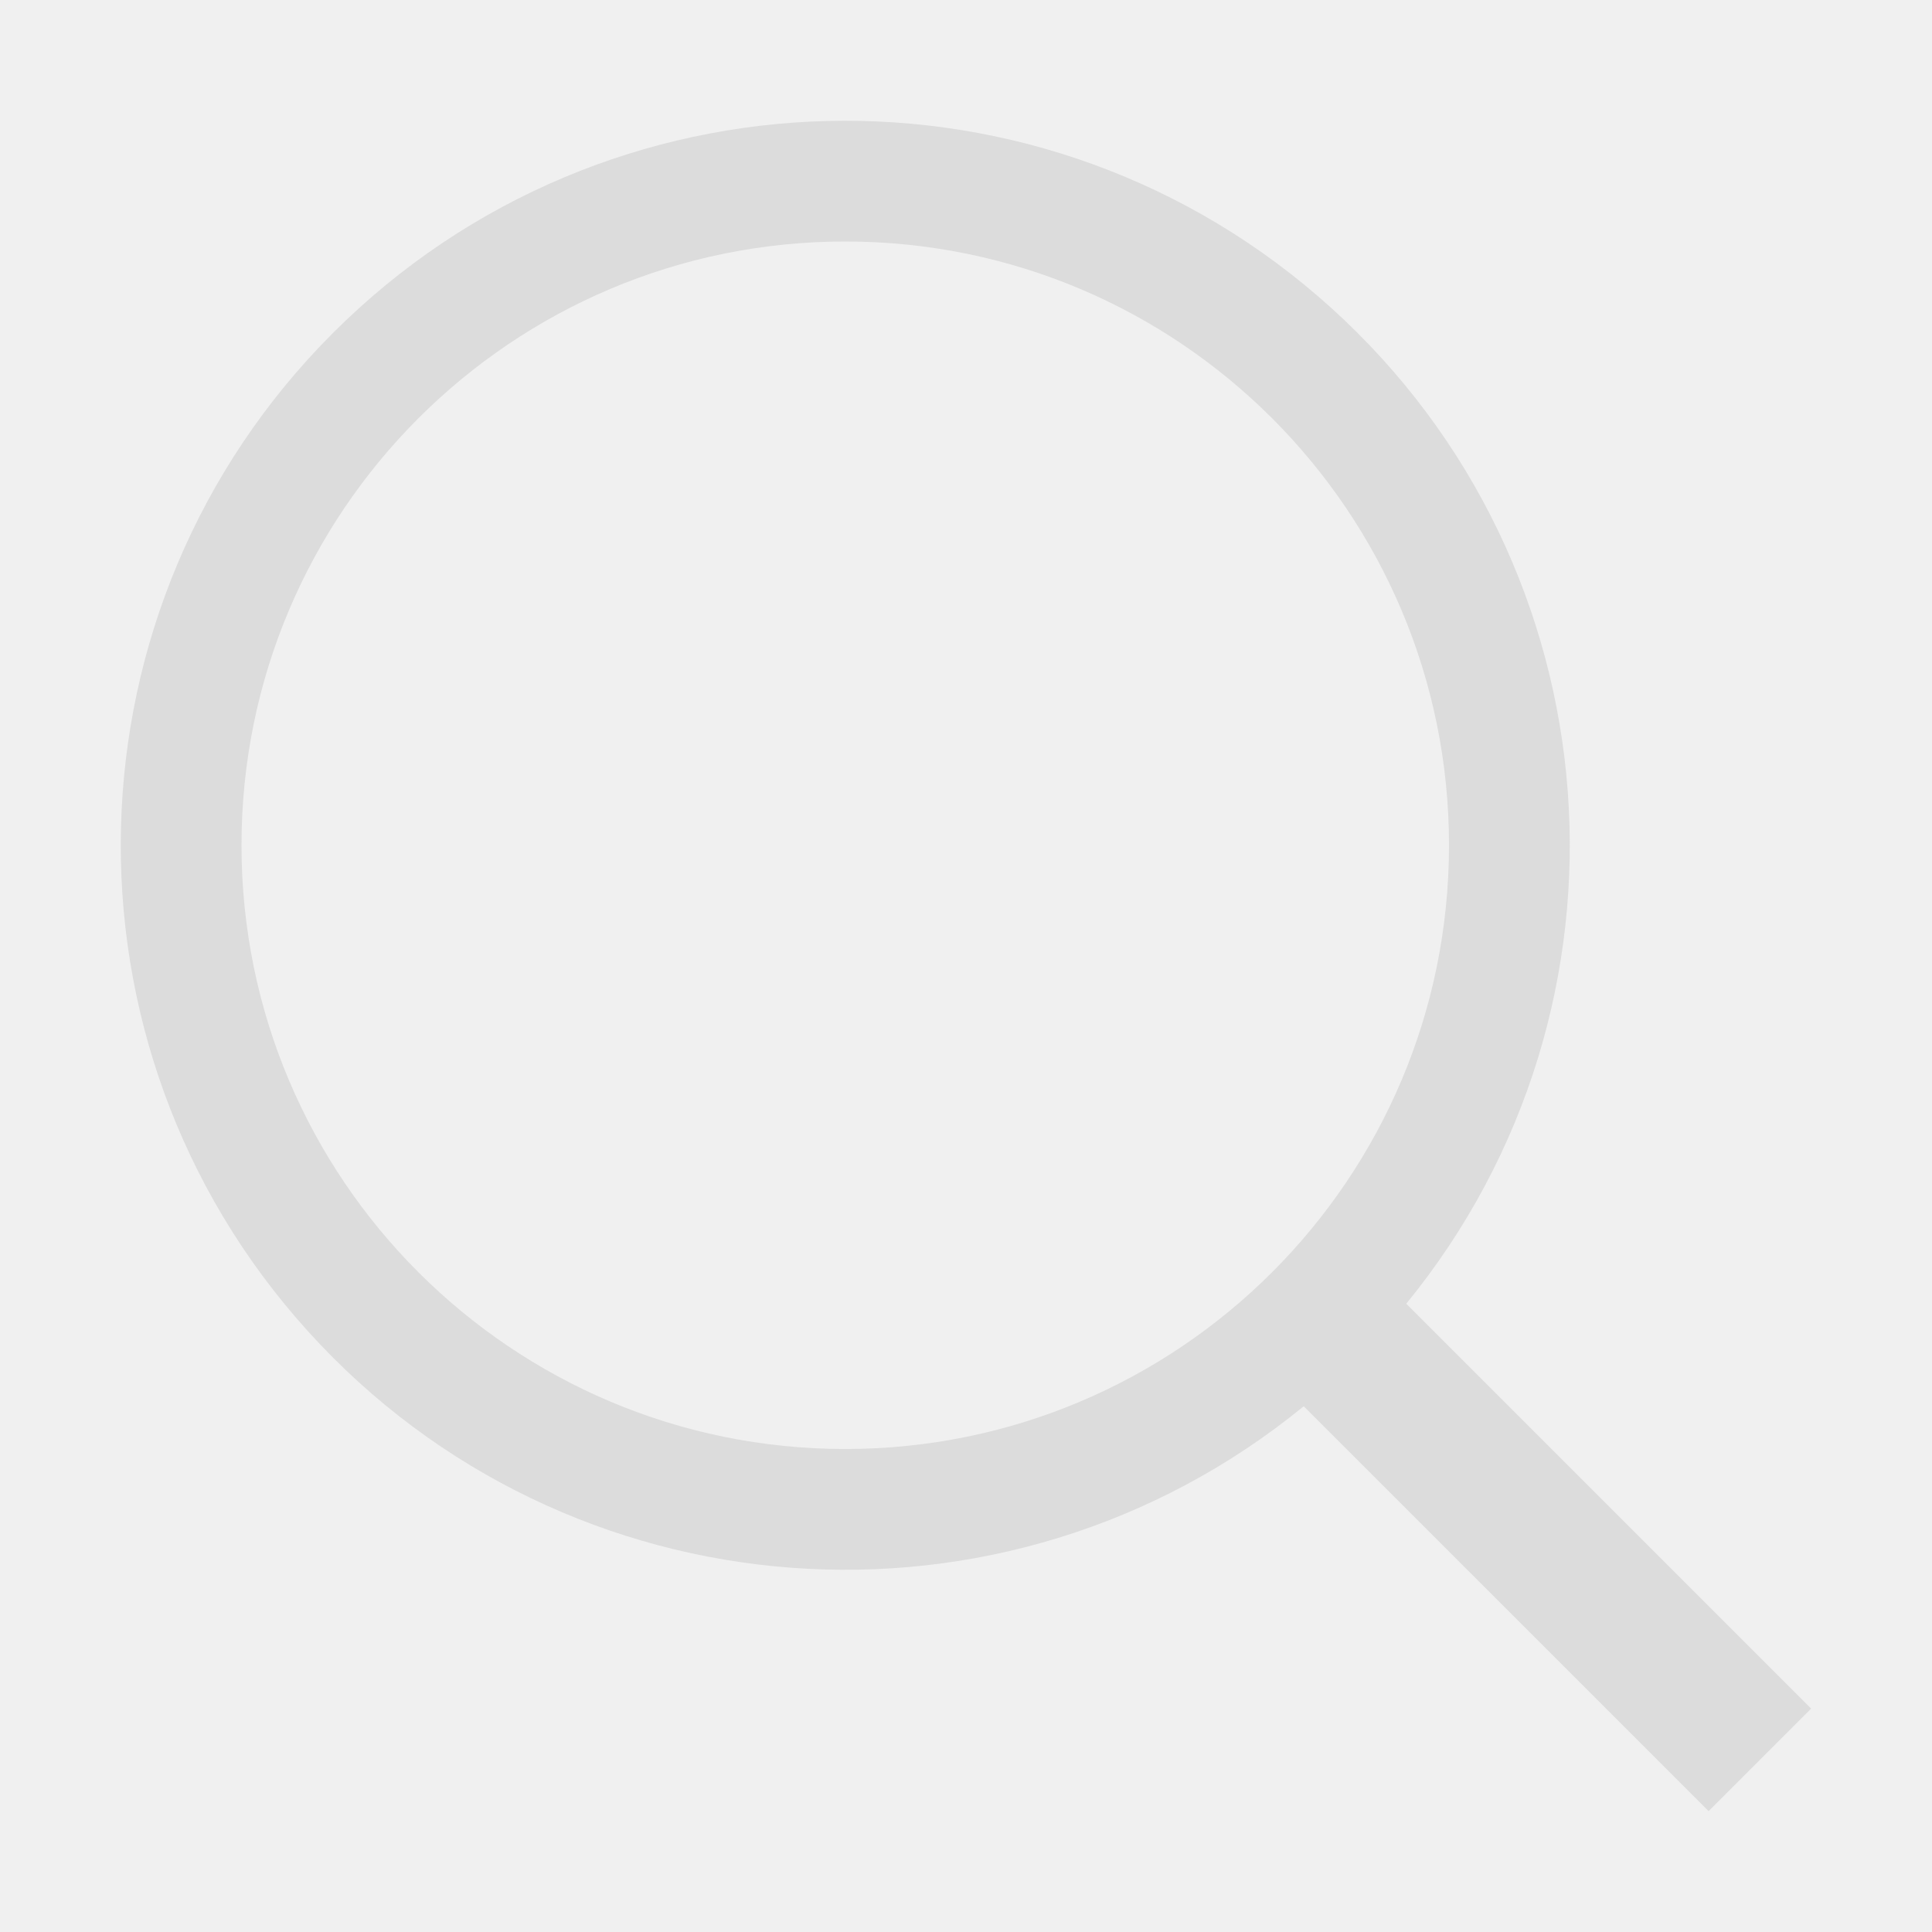
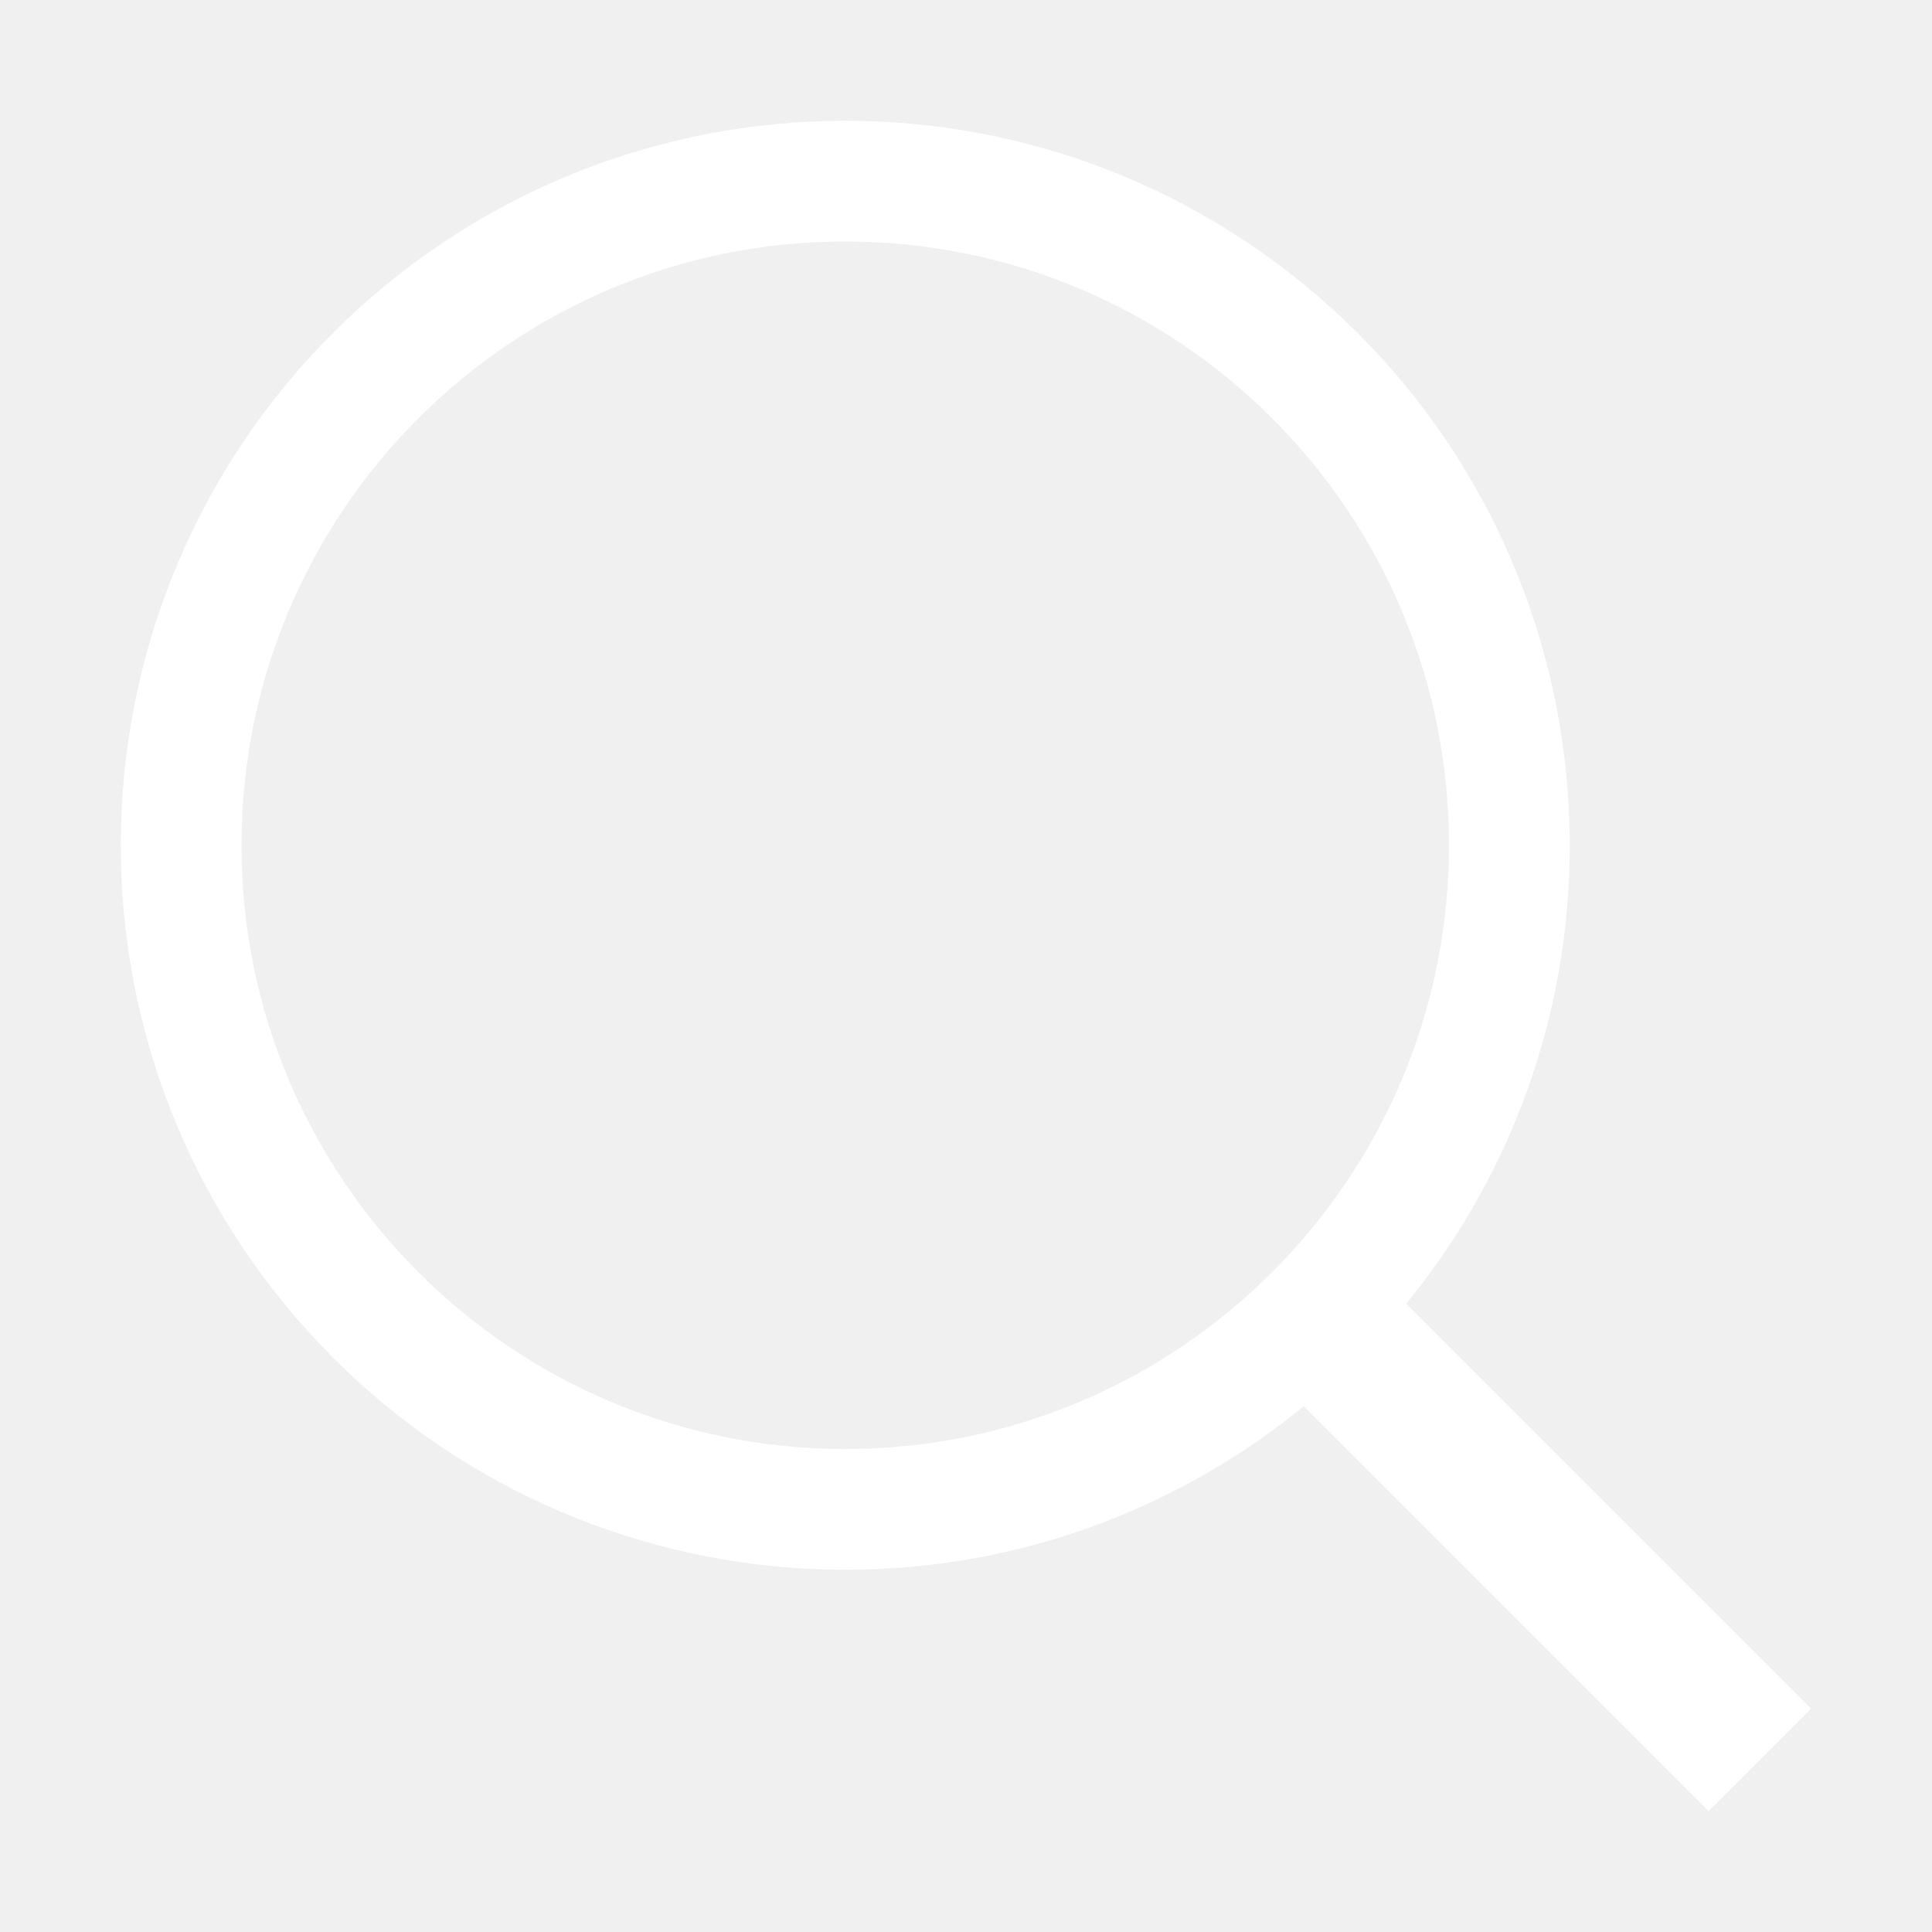
<svg xmlns="http://www.w3.org/2000/svg" width="800px" height="800px" viewBox="0 0 1024 1024" class="icon" version="1.1">
-   <path d="M448 768A320 320 0 1 0 448 128a320 320 0 0 0 0 640z m297.344-76.992l214.592 214.592-54.336 54.336-214.592-214.592a384 384 0 1 1 54.336-54.336z" fill="gainsboro" />
+   <path d="M448 768A320 320 0 1 0 448 128a320 320 0 0 0 0 640z m297.344-76.992l214.592 214.592-54.336 54.336-214.592-214.592a384 384 0 1 1 54.336-54.336z" fill="white" />
</svg>
